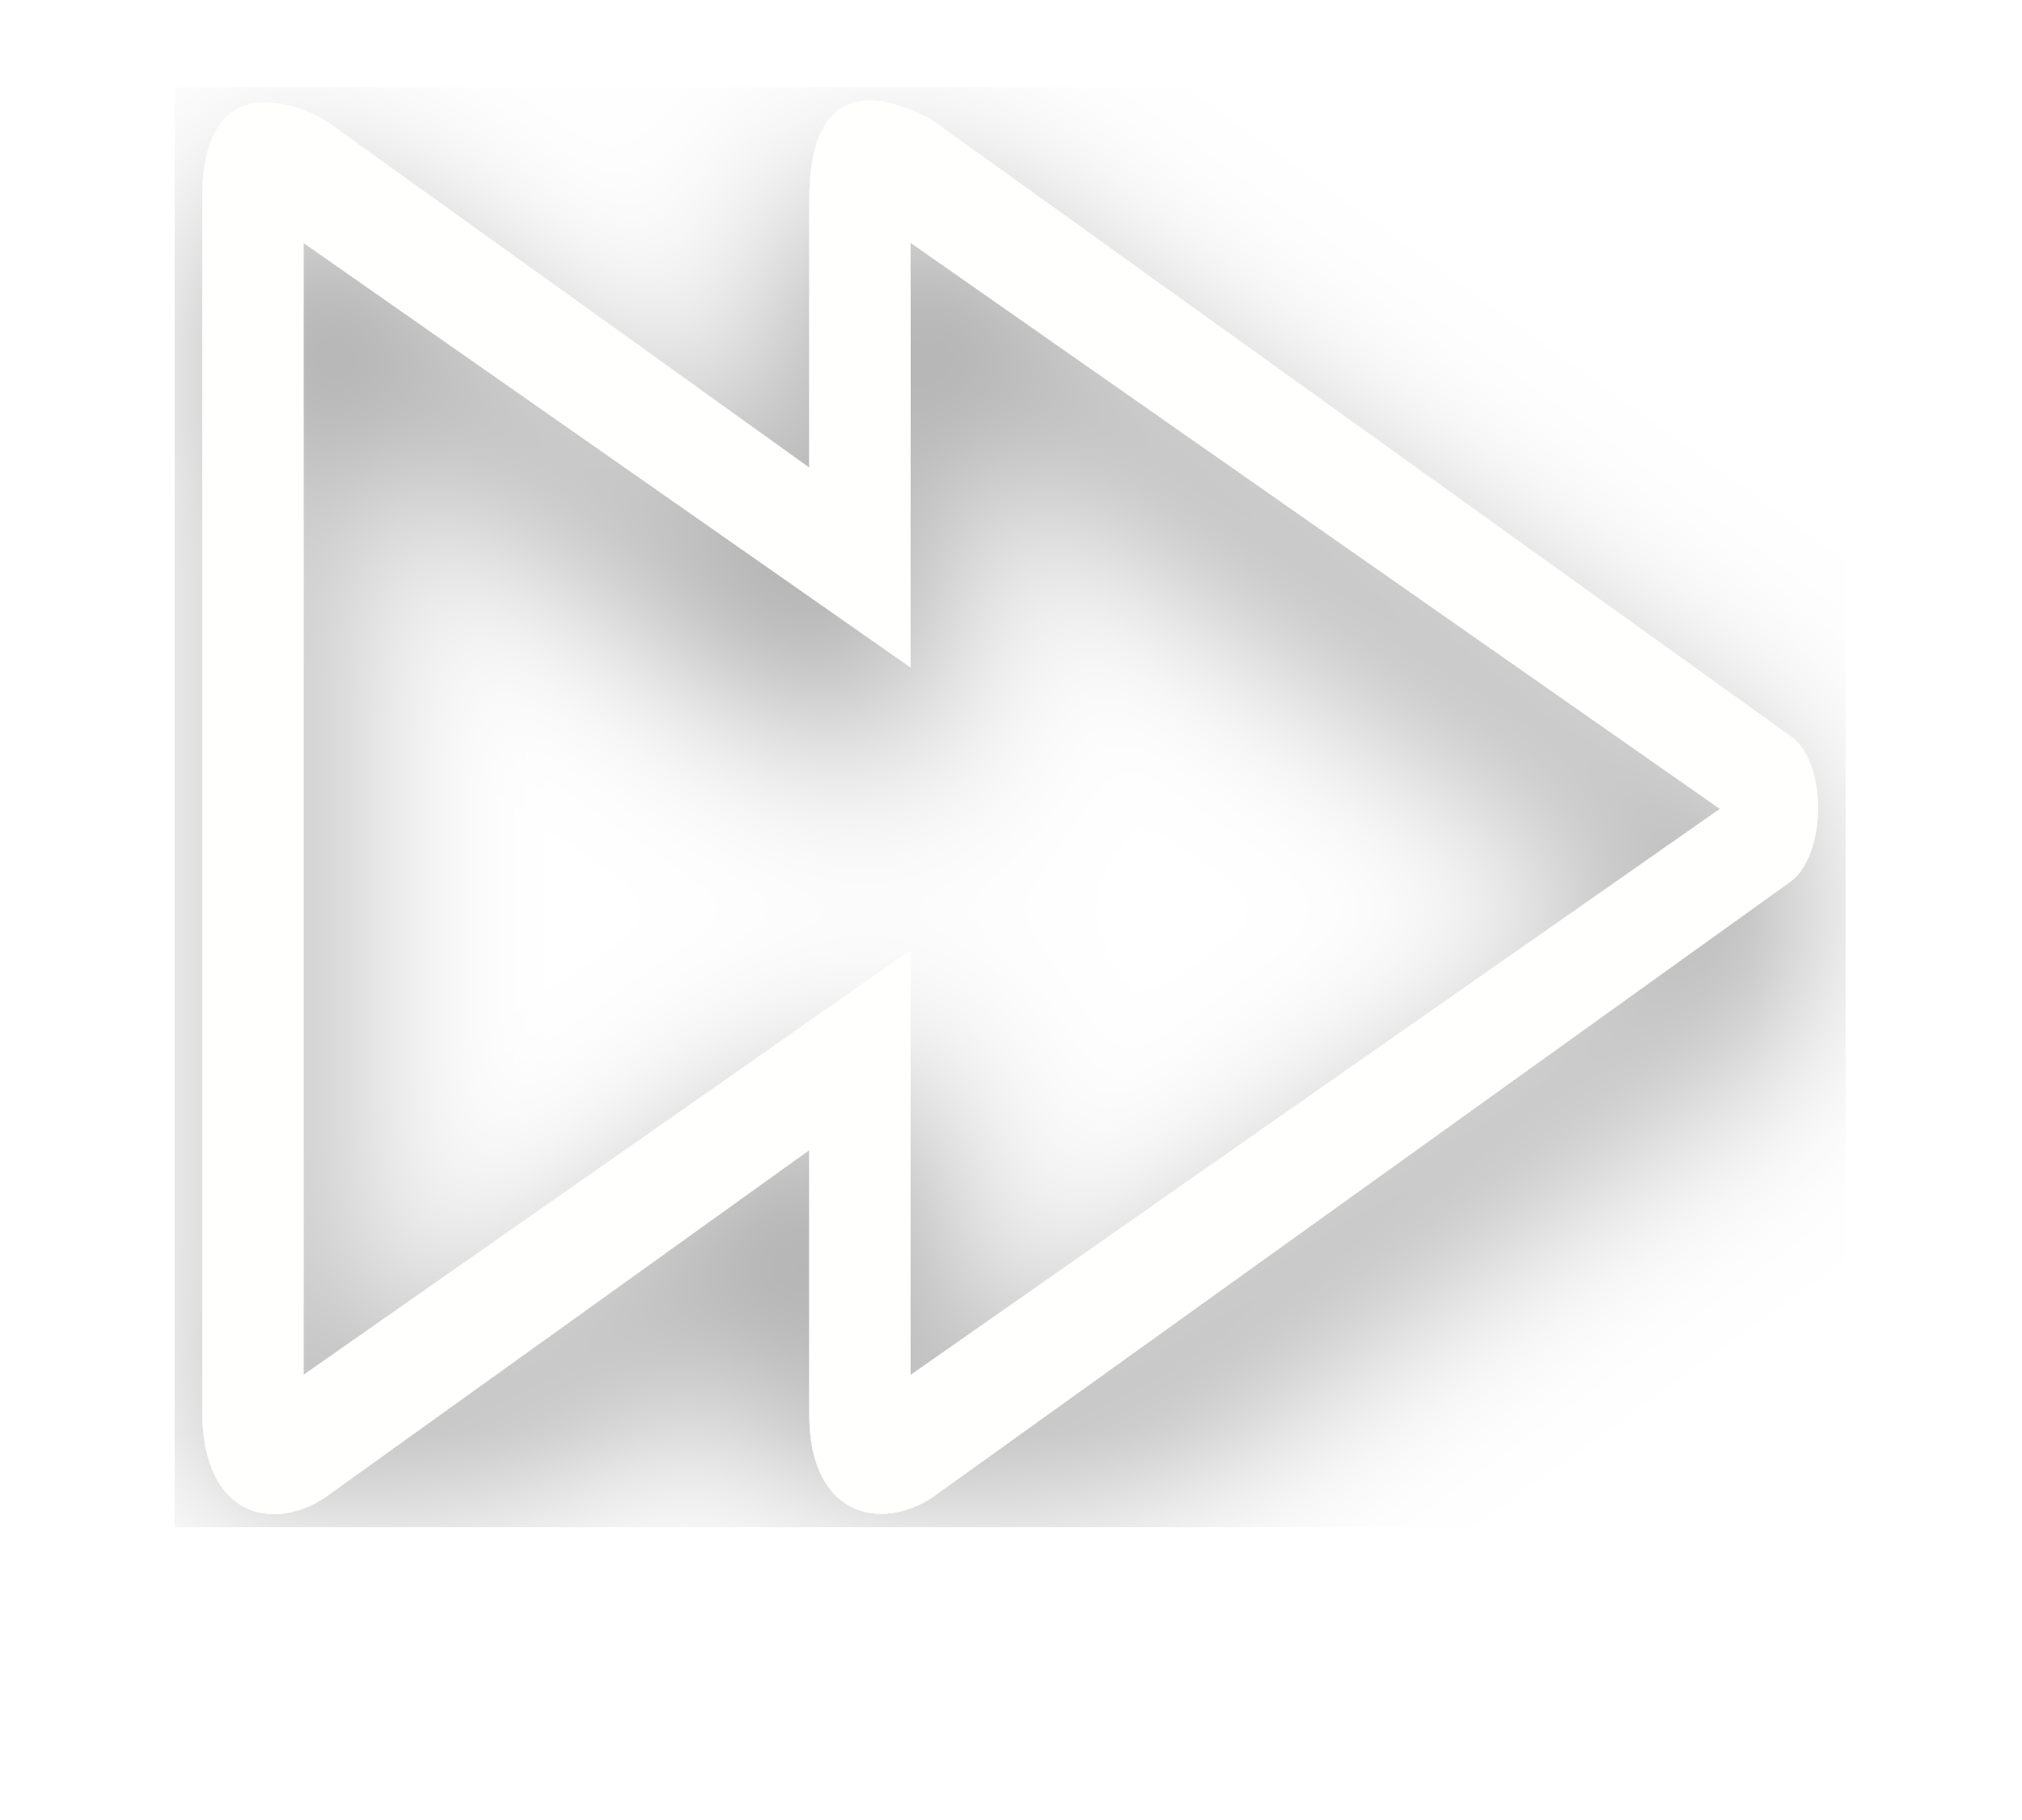
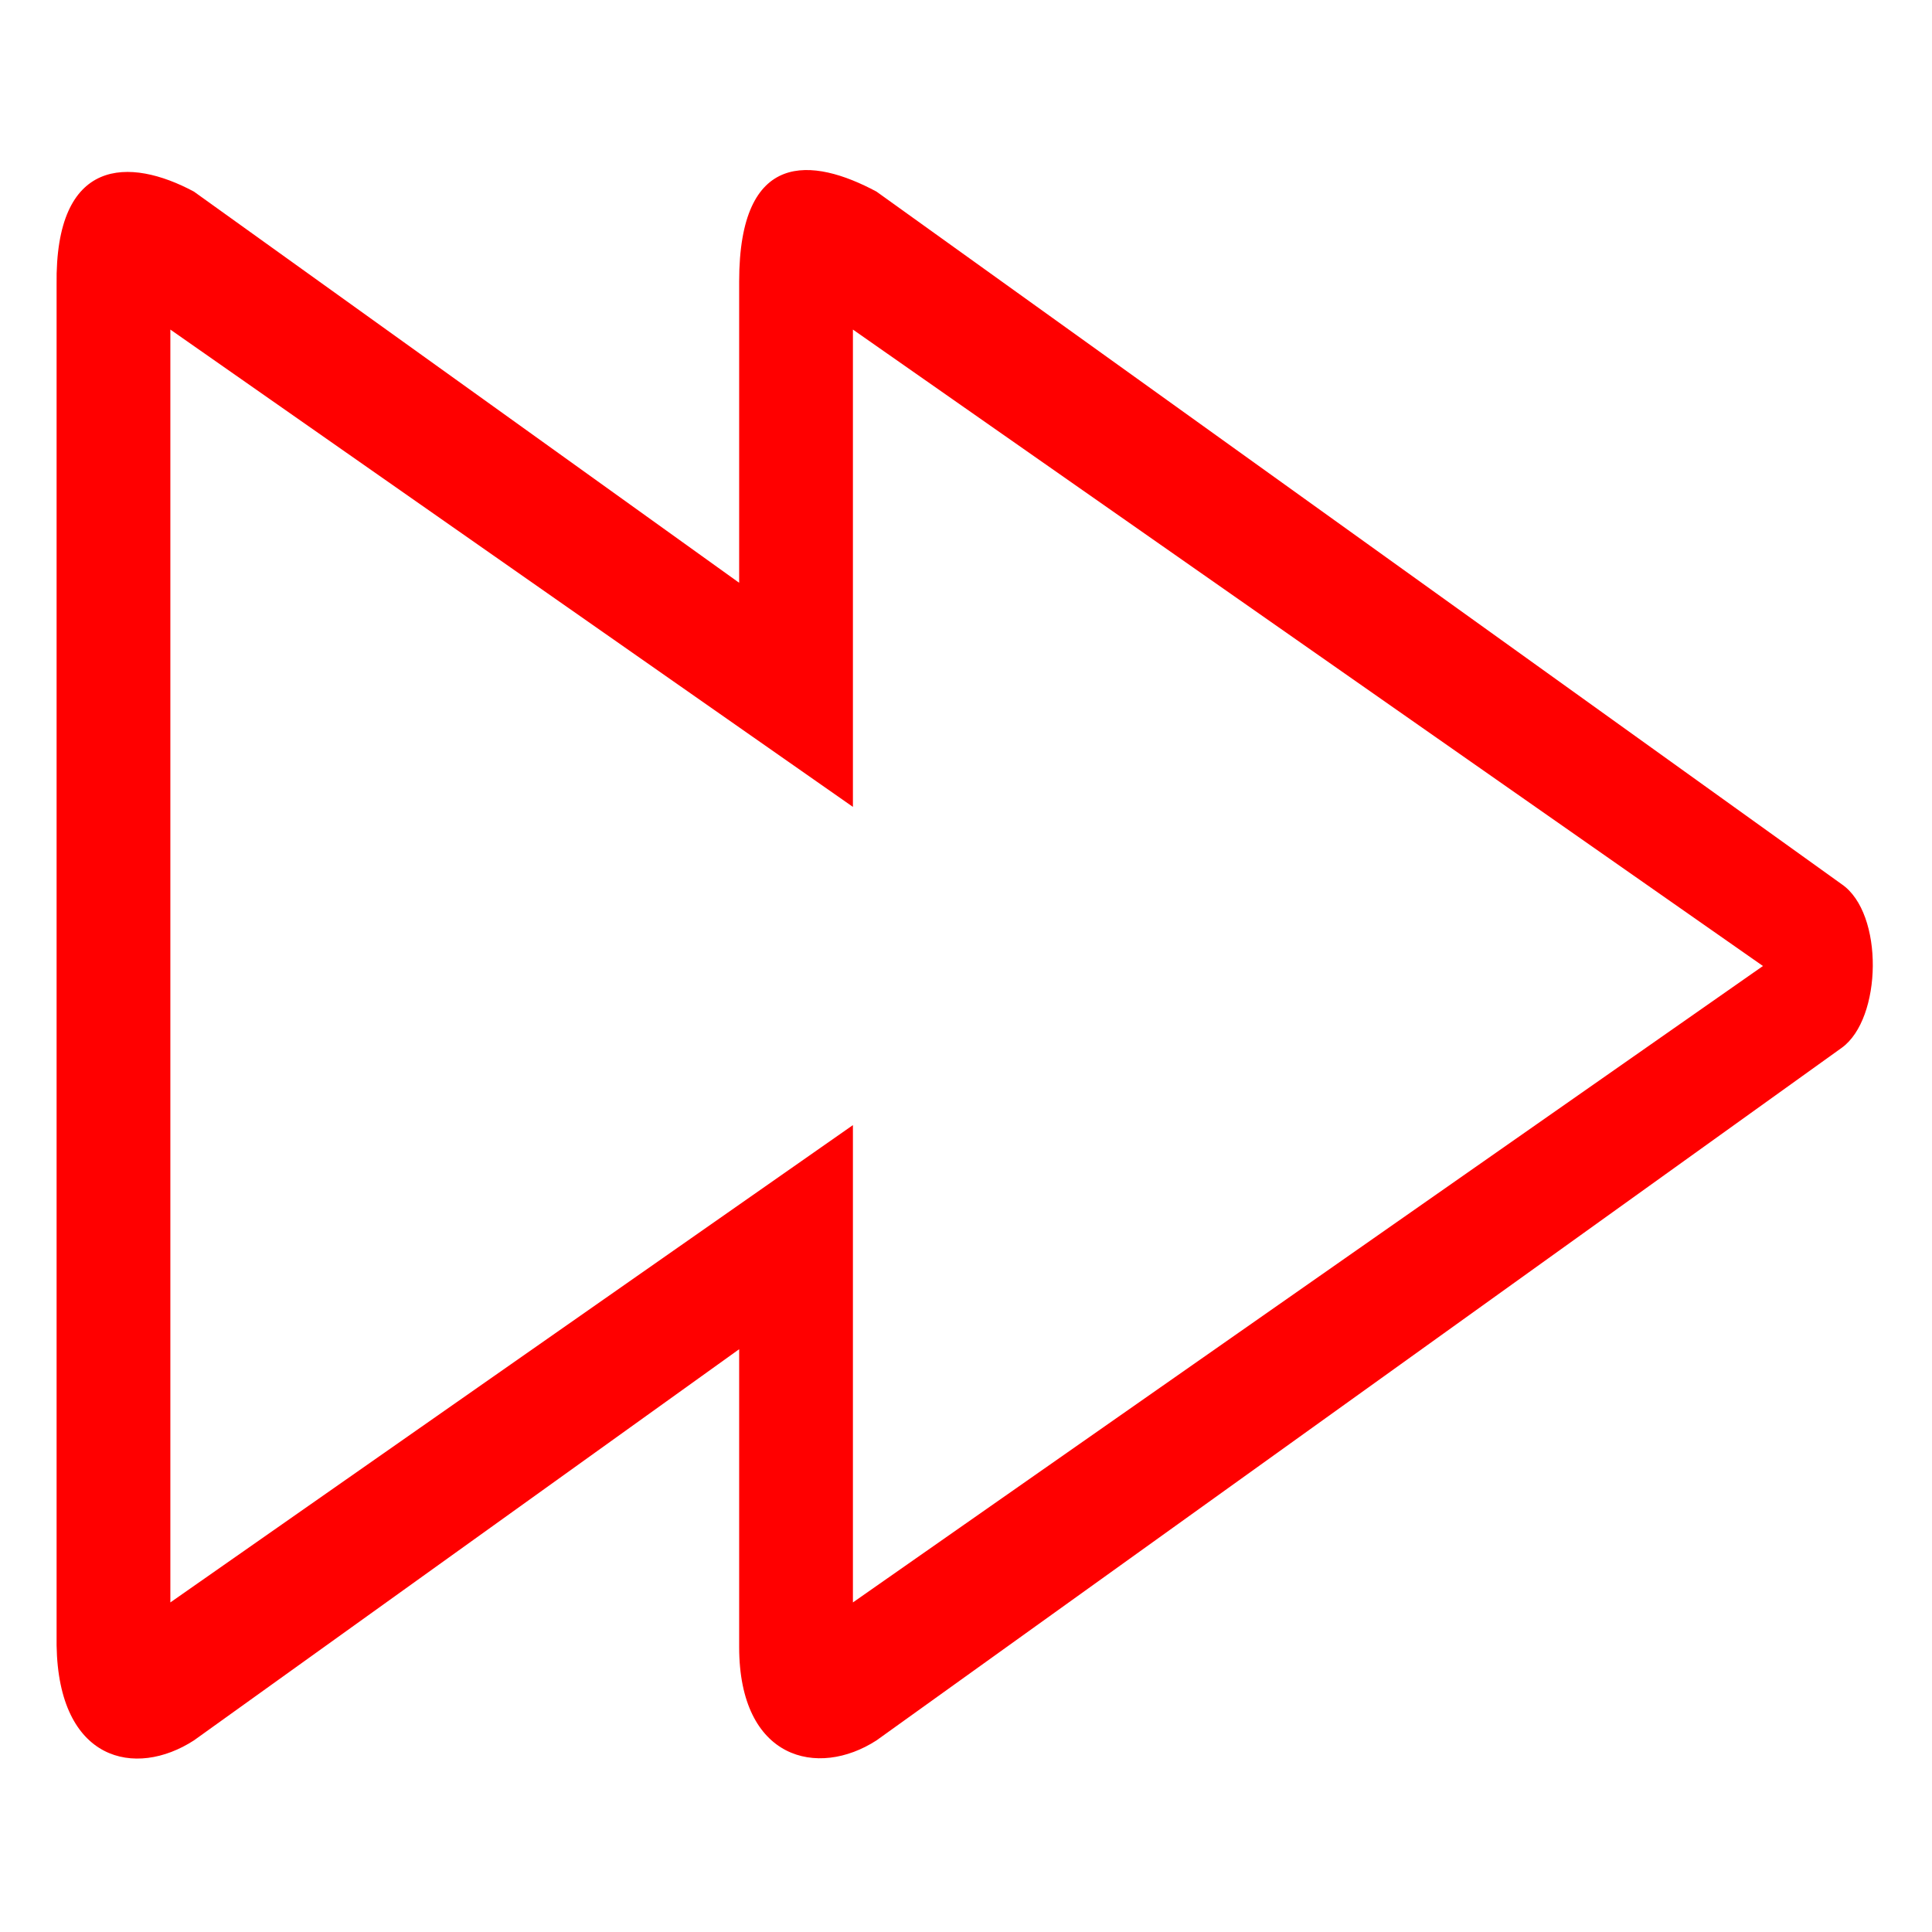
- <svg xmlns="http://www.w3.org/2000/svg" width="40px" height="36px" viewBox="0 0 40 36" version="1.1">
-   <defs>
-     <filter x="-1.7%" y="-0.9%" width="103.4%" height="101.8%" filterUnits="objectBoundingBox" id="filter-1">
-       <feOffset dx="0" dy="2" in="SourceAlpha" result="shadowOffsetOuter1" />
-       <feGaussianBlur stdDeviation="2" in="shadowOffsetOuter1" result="shadowBlurOuter1" />
-       <feColorMatrix values="0 0 0 0 0   0 0 0 0 0   0 0 0 0 0  0 0 0 0.5 0" type="matrix" in="shadowBlurOuter1" result="shadowMatrixOuter1" />
-       <feMerge>
-         <feMergeNode in="shadowMatrixOuter1" />
-         <feMergeNode in="SourceGraphic" />
-       </feMerge>
-     </filter>
-   </defs>
-   <g id="Page-1" stroke="none" stroke-width="1" fill="none" fill-rule="evenodd">
-     <g id="Icon-Set" filter="url(#filter-1)" transform="translate(-564, -567)" fill="#FFFFFE">
-       <path d="M582.014,594.2 L582.014,585.8 L570.002,594.2 L570.002,571.8 L582.014,580.2 L582.014,571.8 L598.029,583 L582.014,594.2 L582.014,594.2 Z M599.415,581.561 L582.429,569.372 C581.303,568.768 580.013,568.625 580.012,570.951 L580.012,576.256 L570.417,569.372 C569.291,568.768 567.969,568.75 568,571.014 L568,594.955 C568.032,597 569.385,597.296 570.417,596.628 L580.012,589.744 L580.012,594.986 C580.013,596.969 581.396,597.296 582.429,596.628 L599.415,584.44 C600.127,583.928 600.162,582.072 599.415,581.561 L599.415,581.561 Z" id="Fill-123" />
+ <svg xmlns="http://www.w3.org/2000/svg" width="36" height="36" version="1.1" viewBox="3 -1 34 34">
+   <g fill="none" fill-rule="evenodd">
+     <g transform="translate(-564,-567)" fill="#f00">
+       <path d="m582.01 594.2v-8.4l-12.012 8.4v-22.4l12.012 8.4v-8.4l16.015 11.2zm17.401-12.639-16.986-12.189c-1.126-0.604-2.416-0.747-2.417 1.579v5.305l-9.595-6.884c-1.126-0.604-2.448-0.622-2.417 1.642v23.941c0.032 2.045 1.385 2.341 2.417 1.673l9.595-6.884v5.242c1e-3 1.983 1.384 2.31 2.417 1.642l16.986-12.188c0.712-0.512 0.747-2.368 0-2.879z" />
    </g>
  </g>
</svg>
